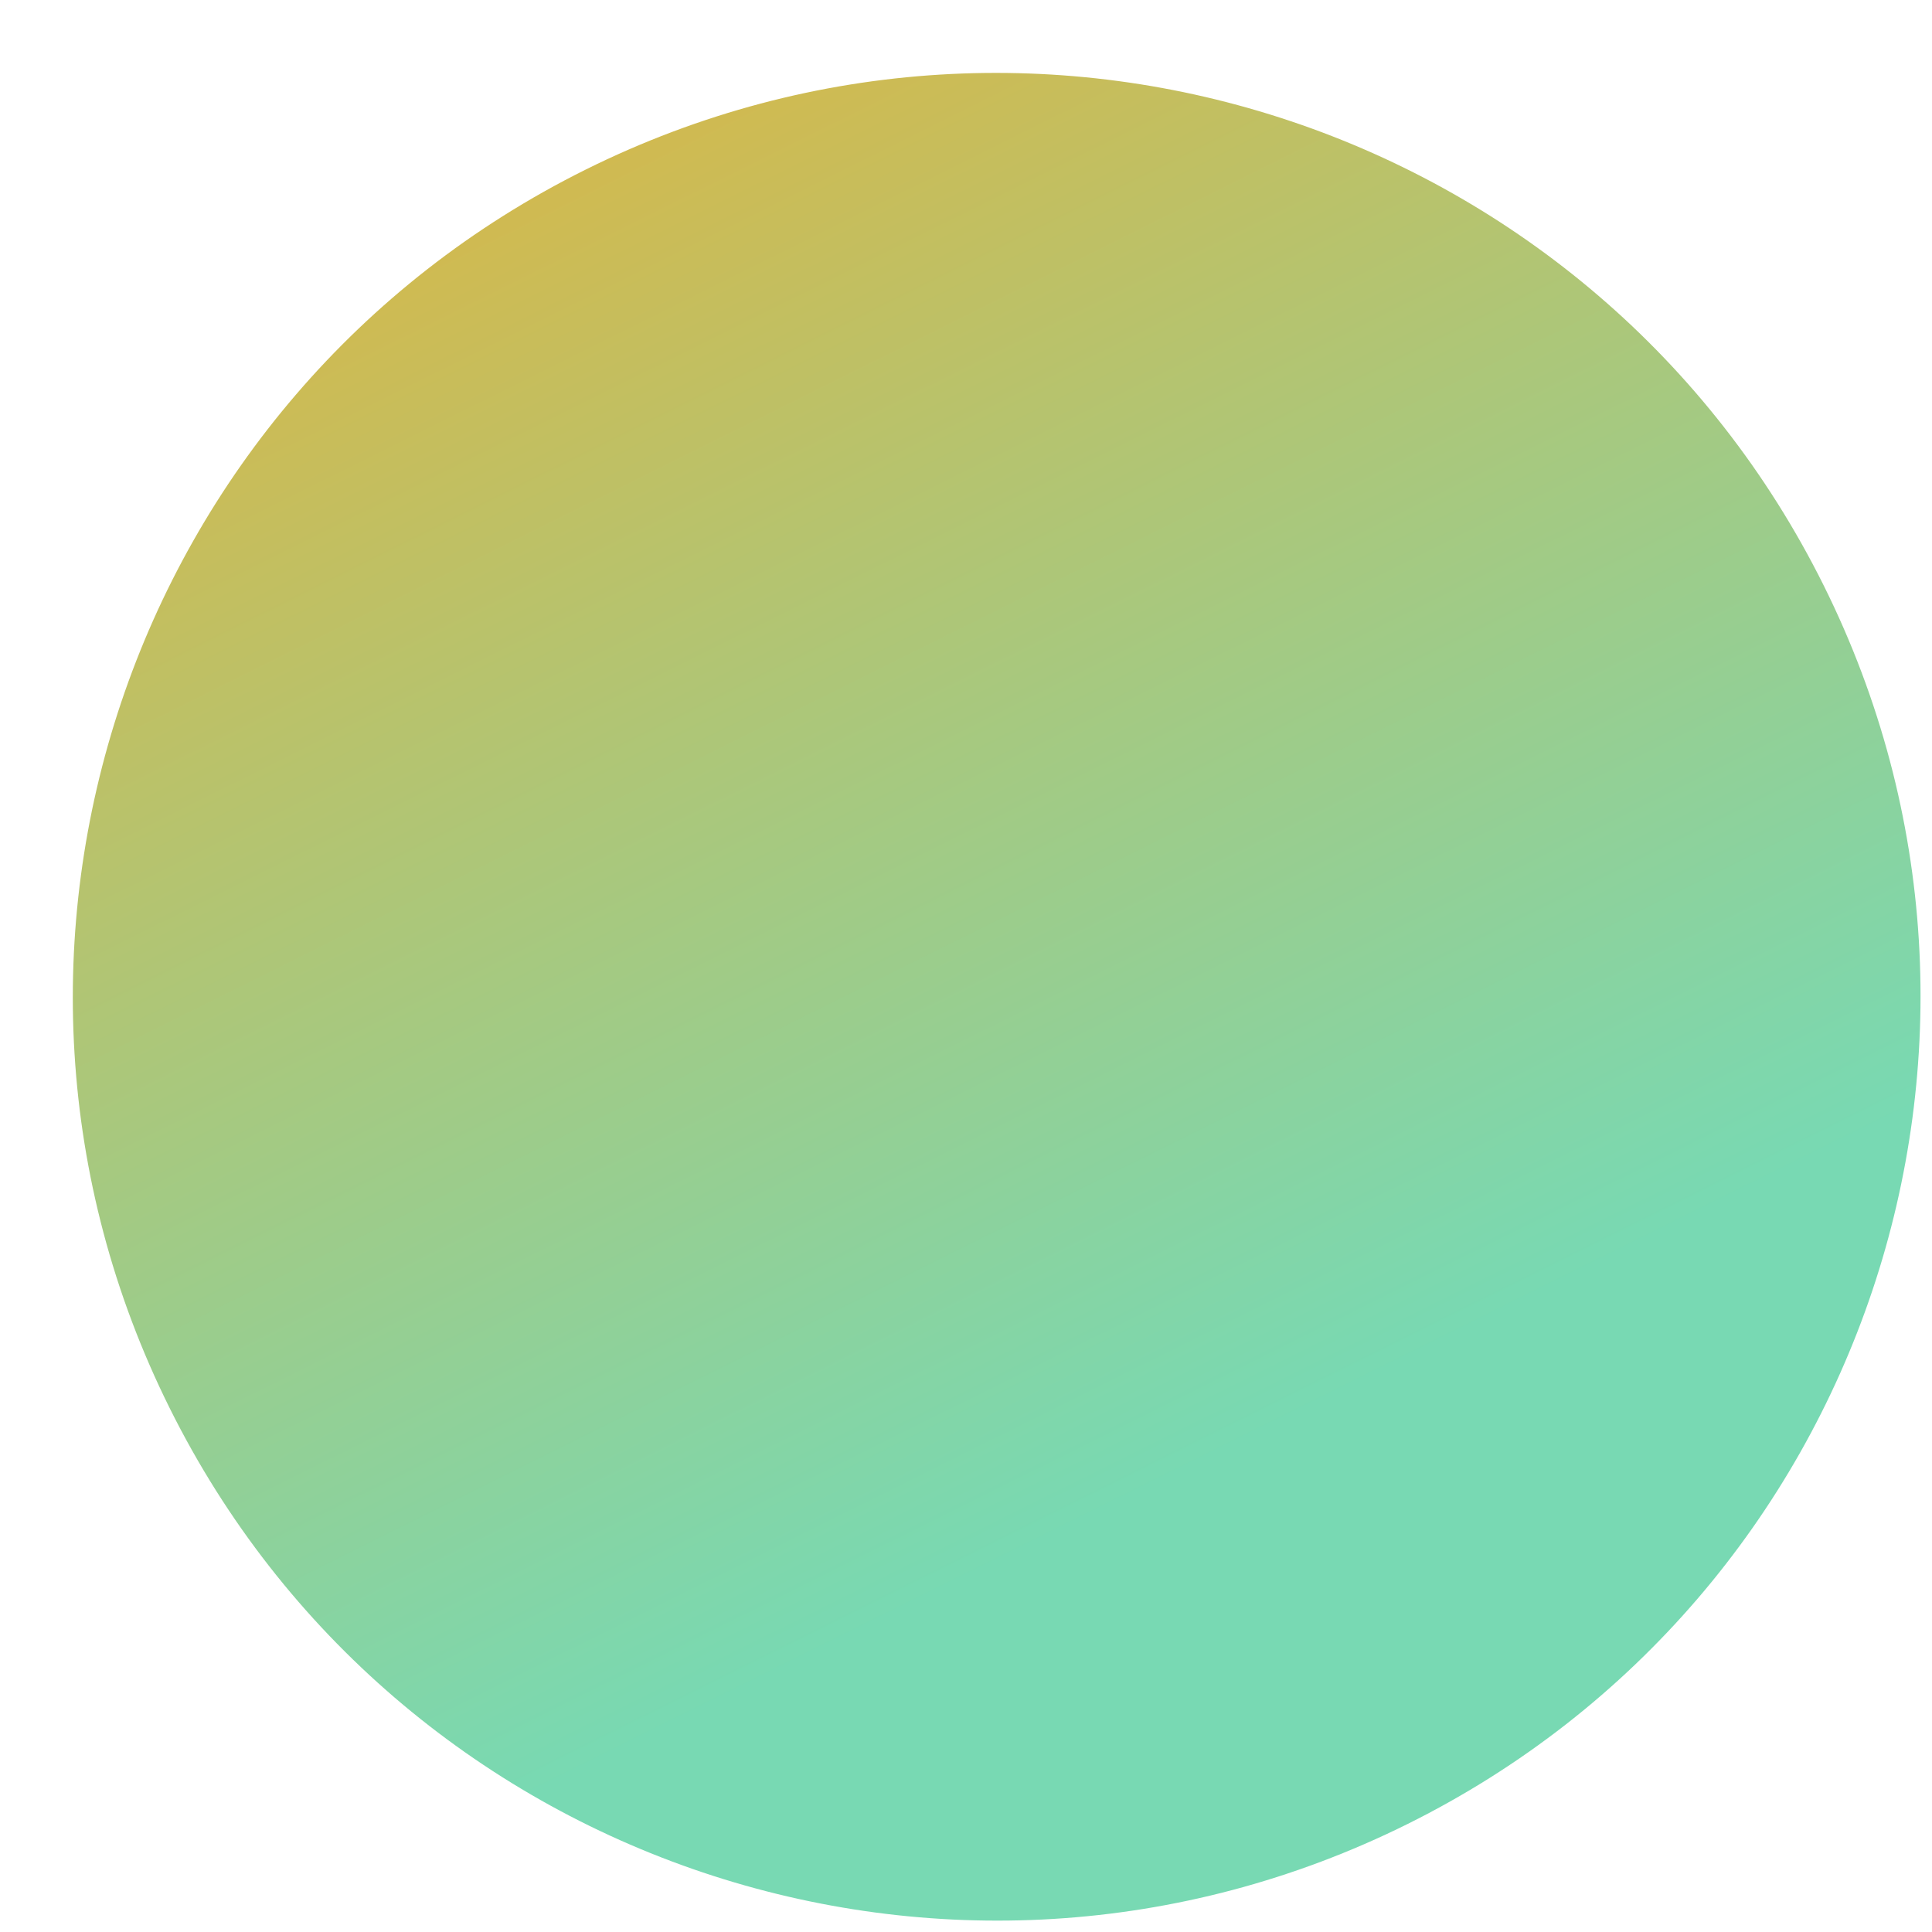
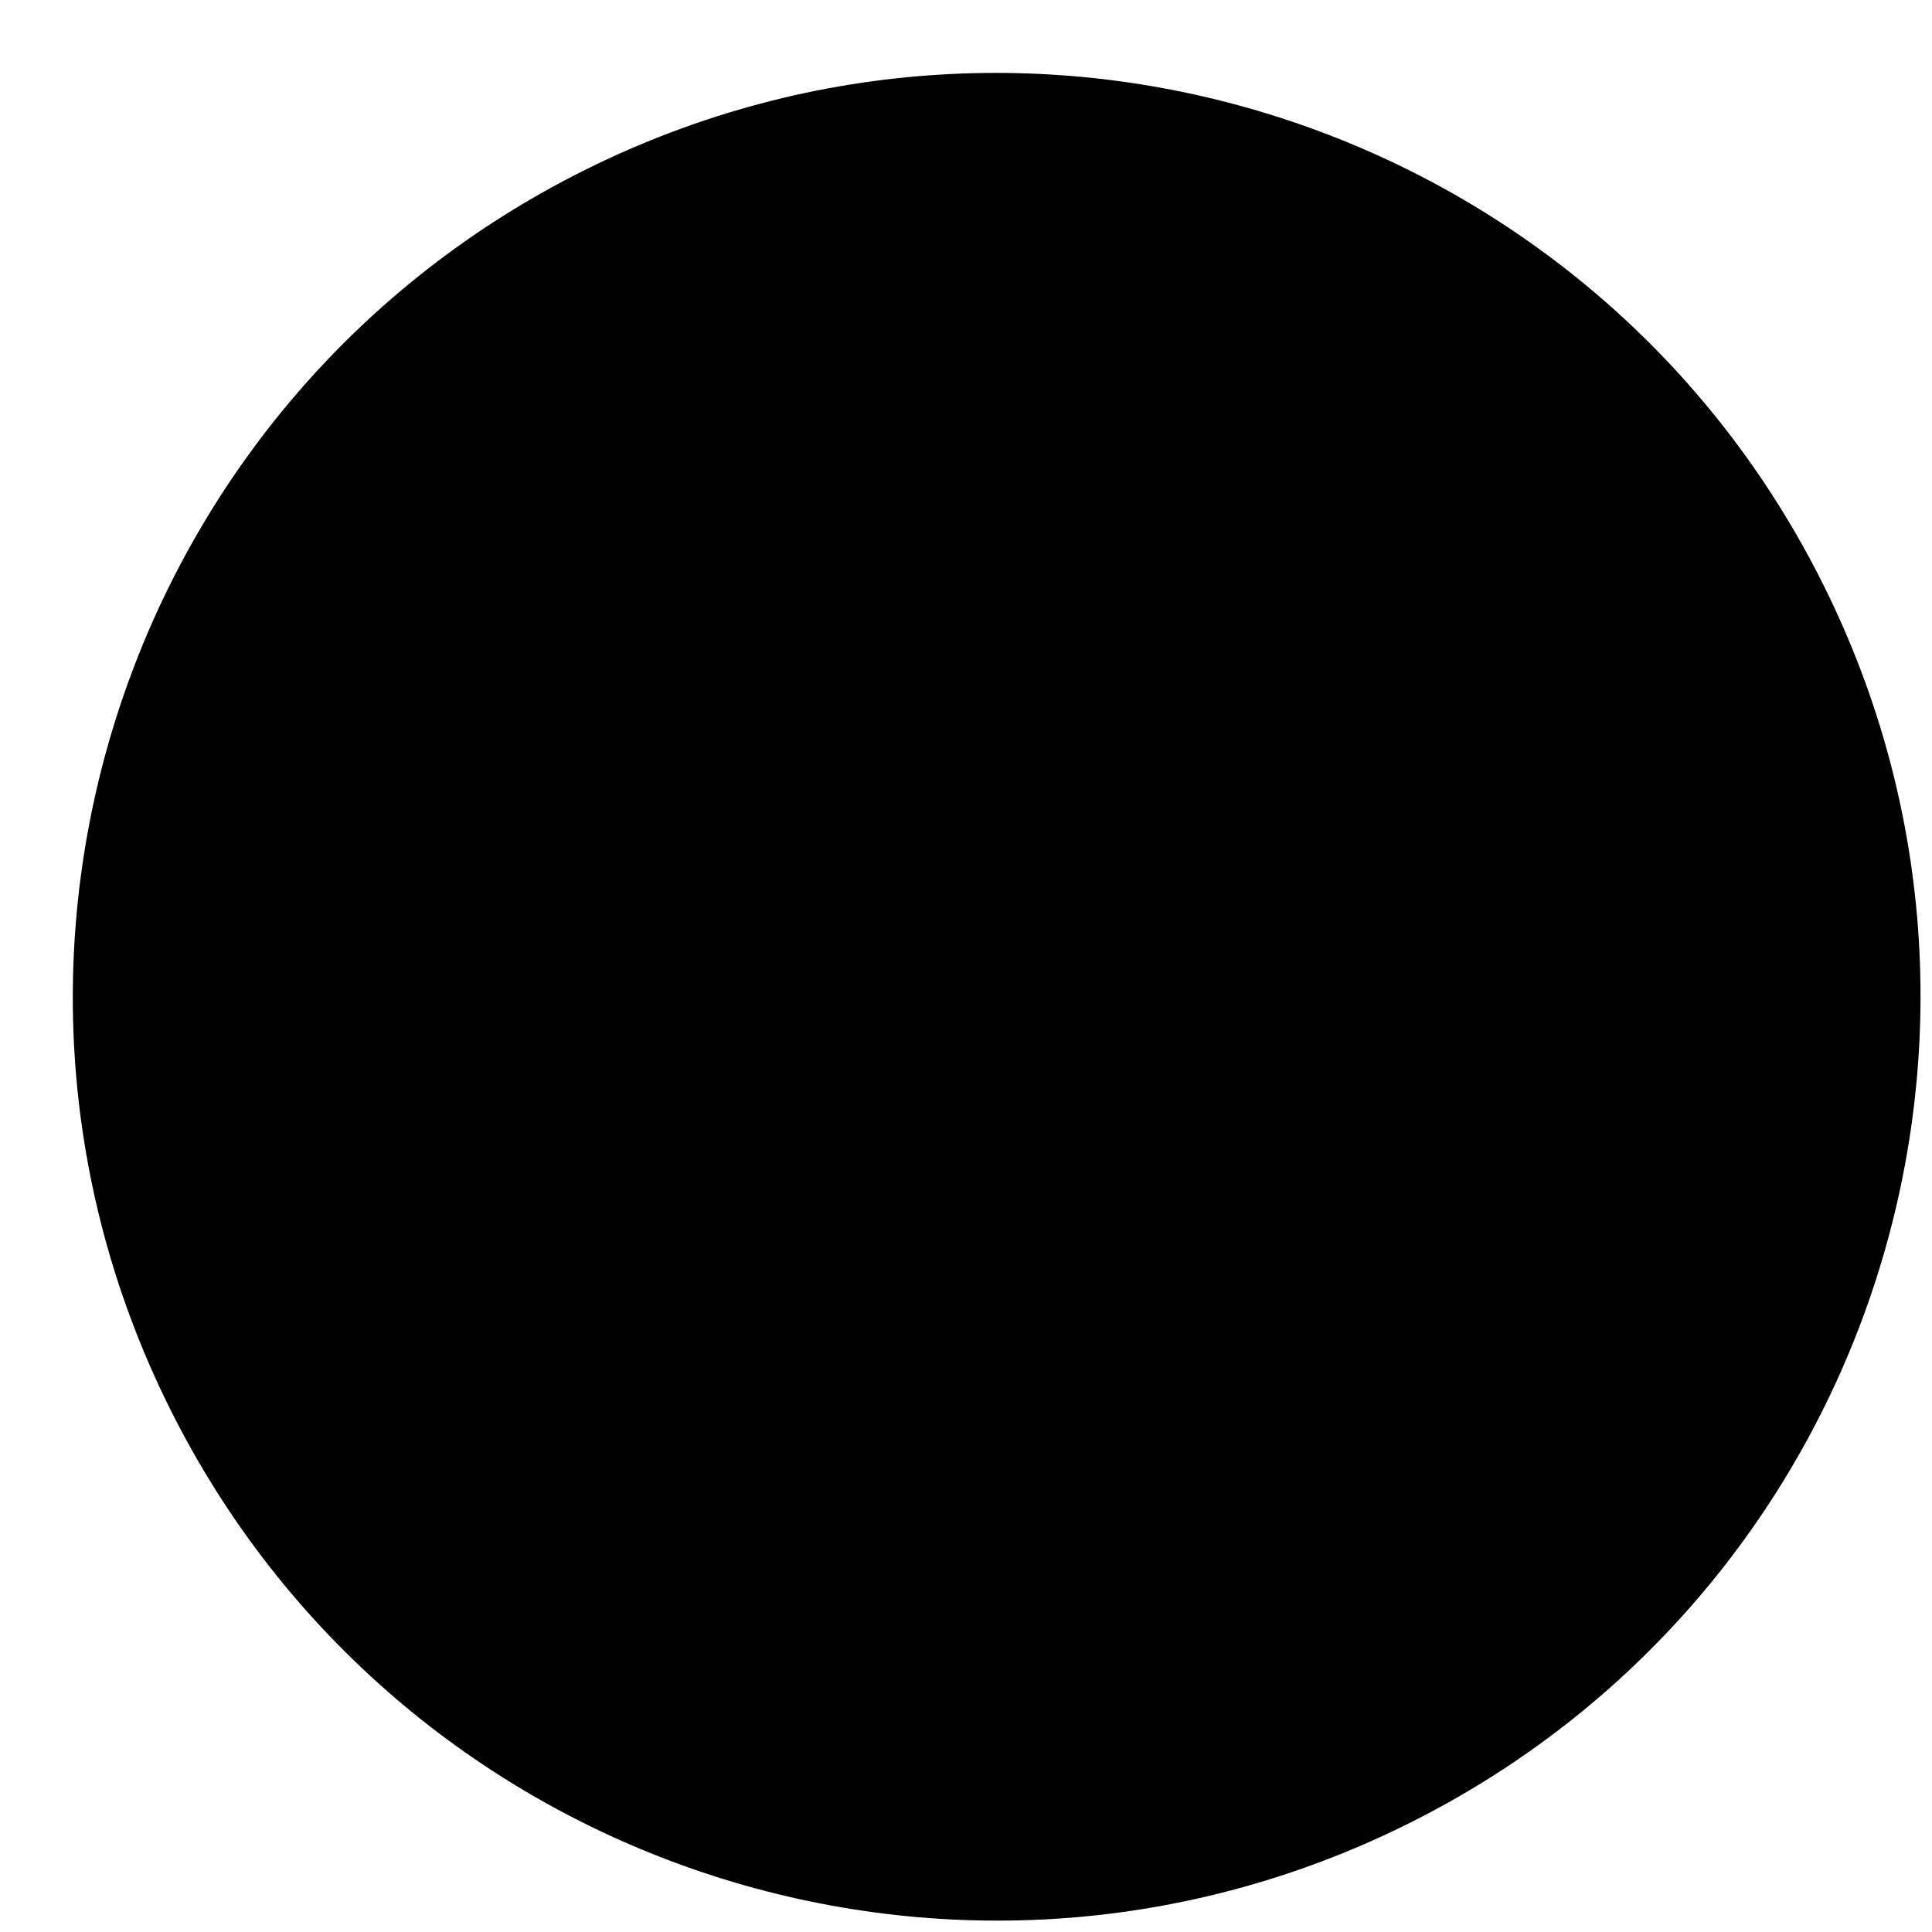
<svg xmlns="http://www.w3.org/2000/svg" width="24" height="24" viewBox="0 0 24 24" fill="none">
  <circle cx="12.382" cy="12.382" r="11.474" transform="rotate(153.572 12.3815 12.382)" fill="url(#paint0_linear_217_2394)" />
  <defs>
    <linearGradient id="paint0_linear_217_2394" x1="12.382" y1="0.908" x2="12.382" y2="23.856" gradientUnits="userSpaceOnUse">
-       <stop offset="0.224" stop-color="#78D9B3" />
-       <stop offset="1" stop-color="#D0BA51" />
+       <stop offset="0.224" stopColor="#78D9B3" />
+       <stop offset="1" stopColor="#D0BA51" />
    </linearGradient>
  </defs>
</svg>
